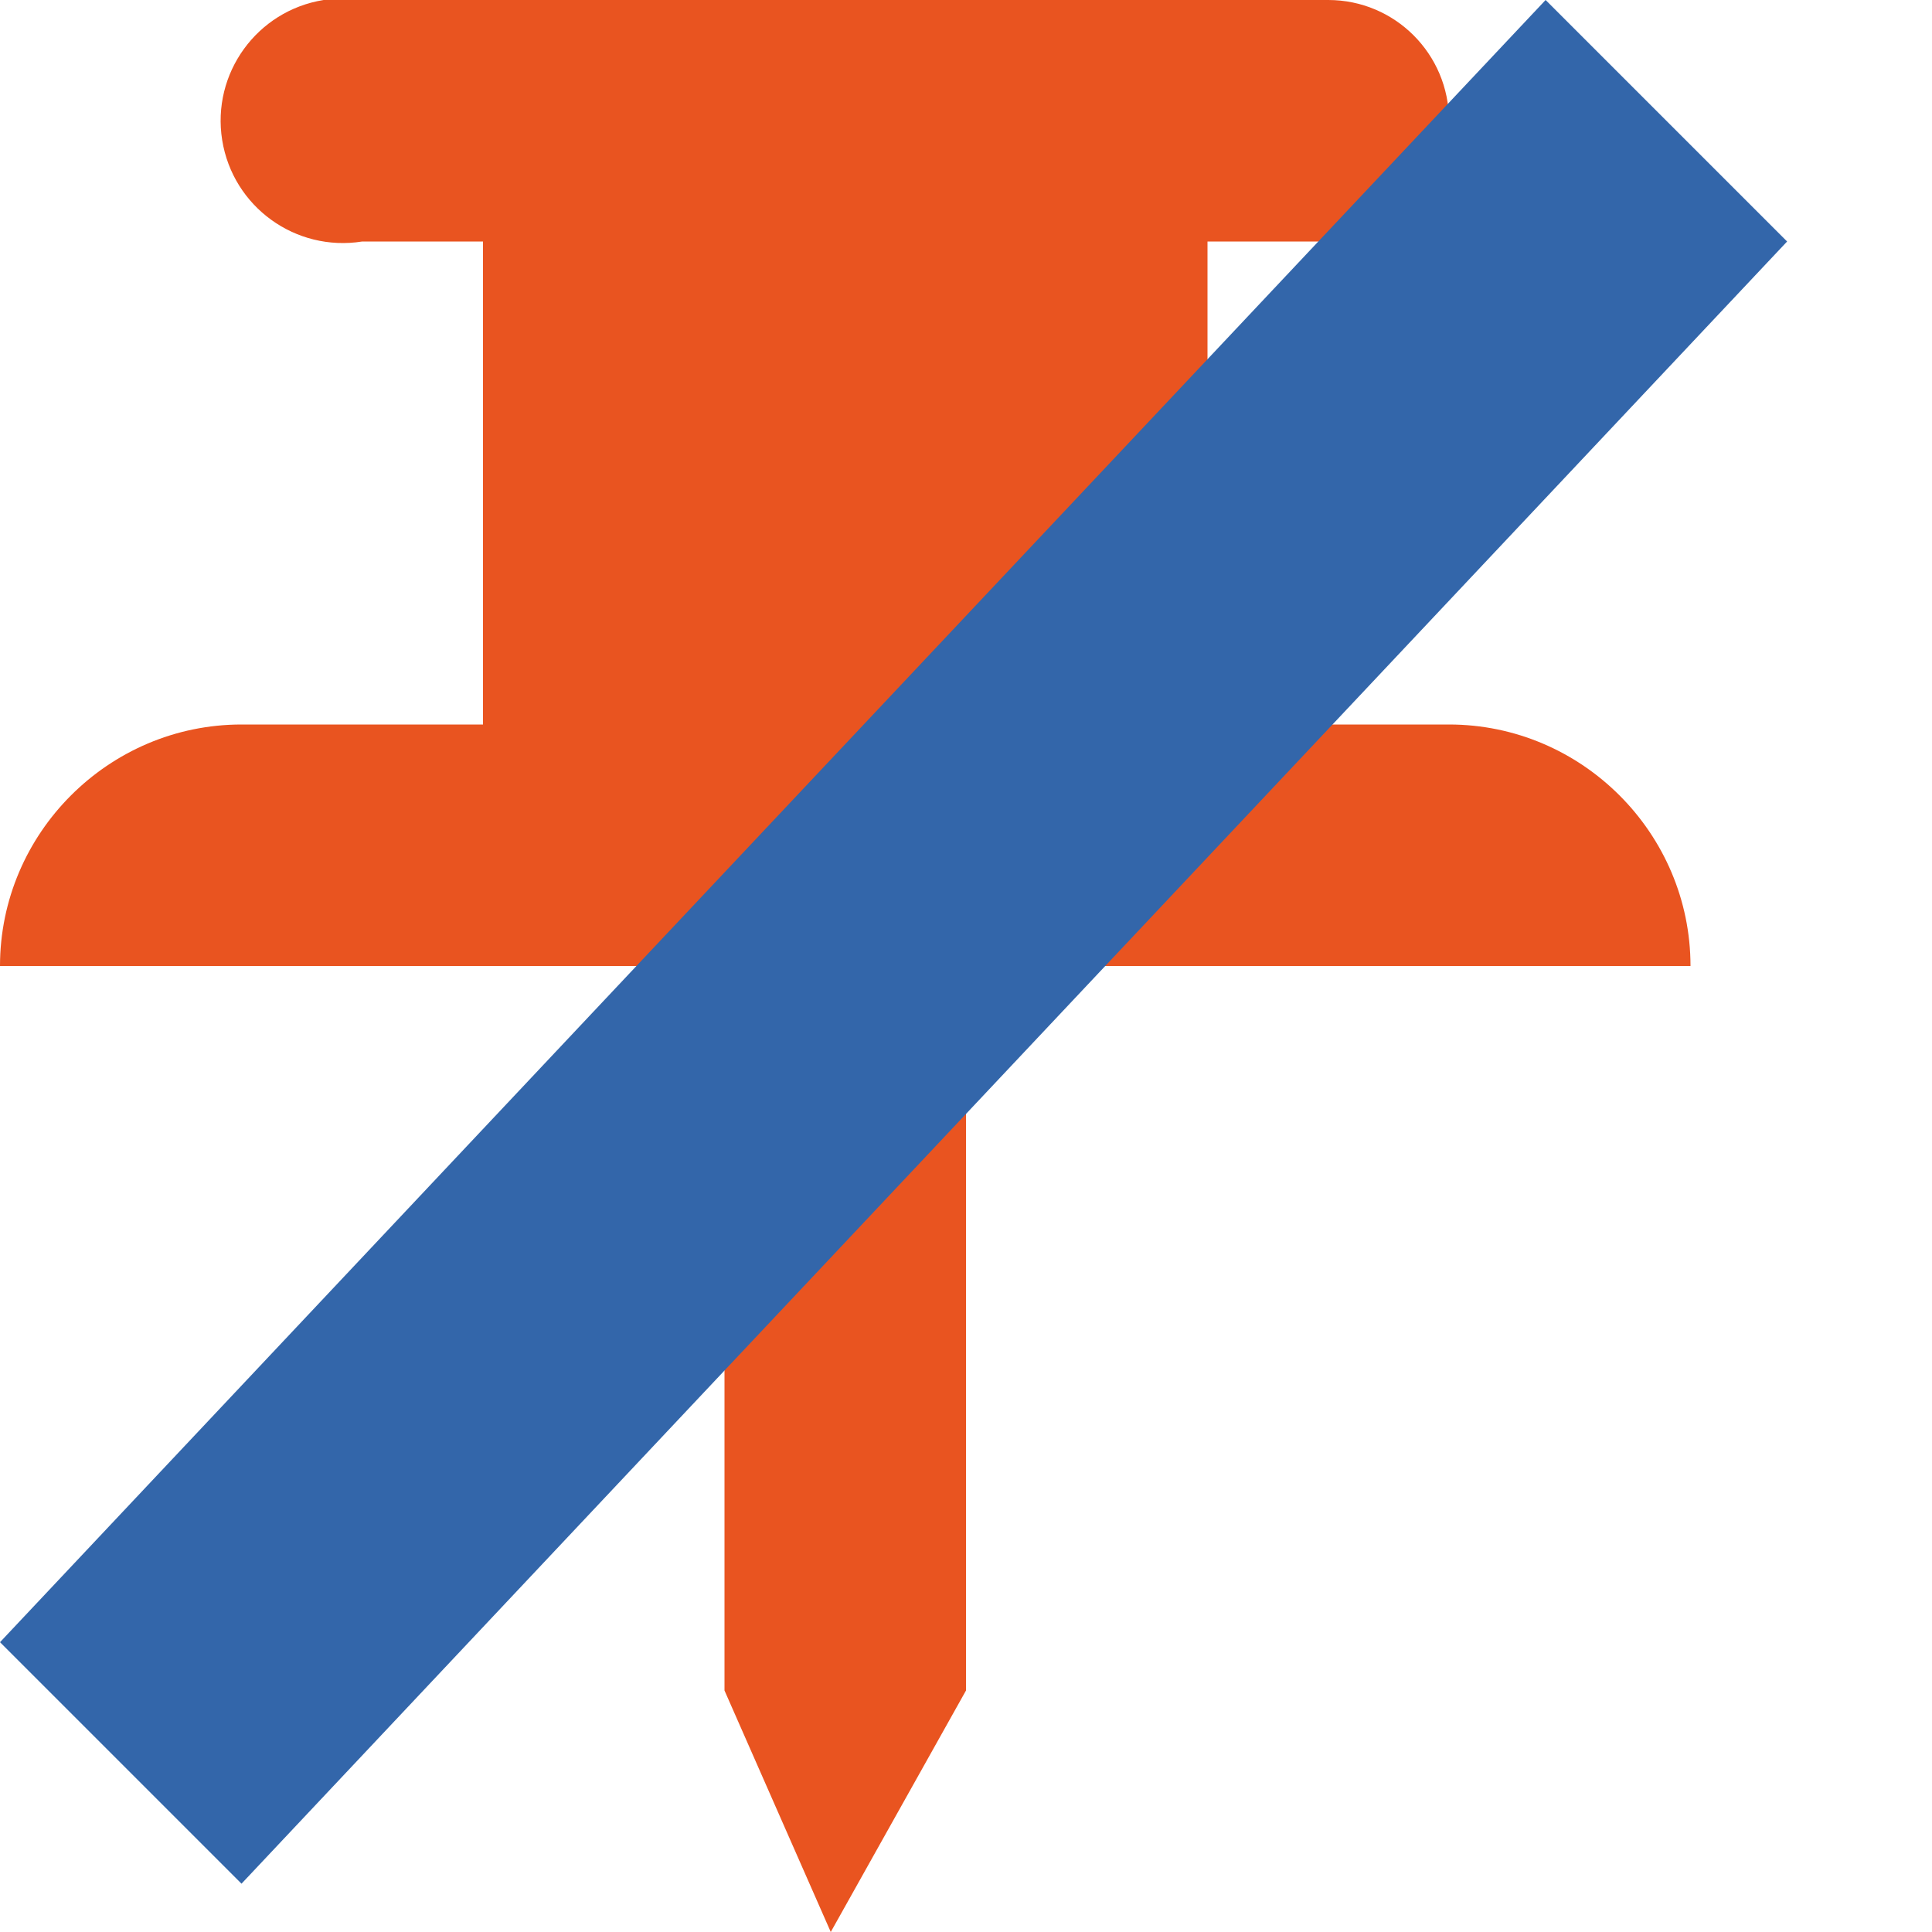
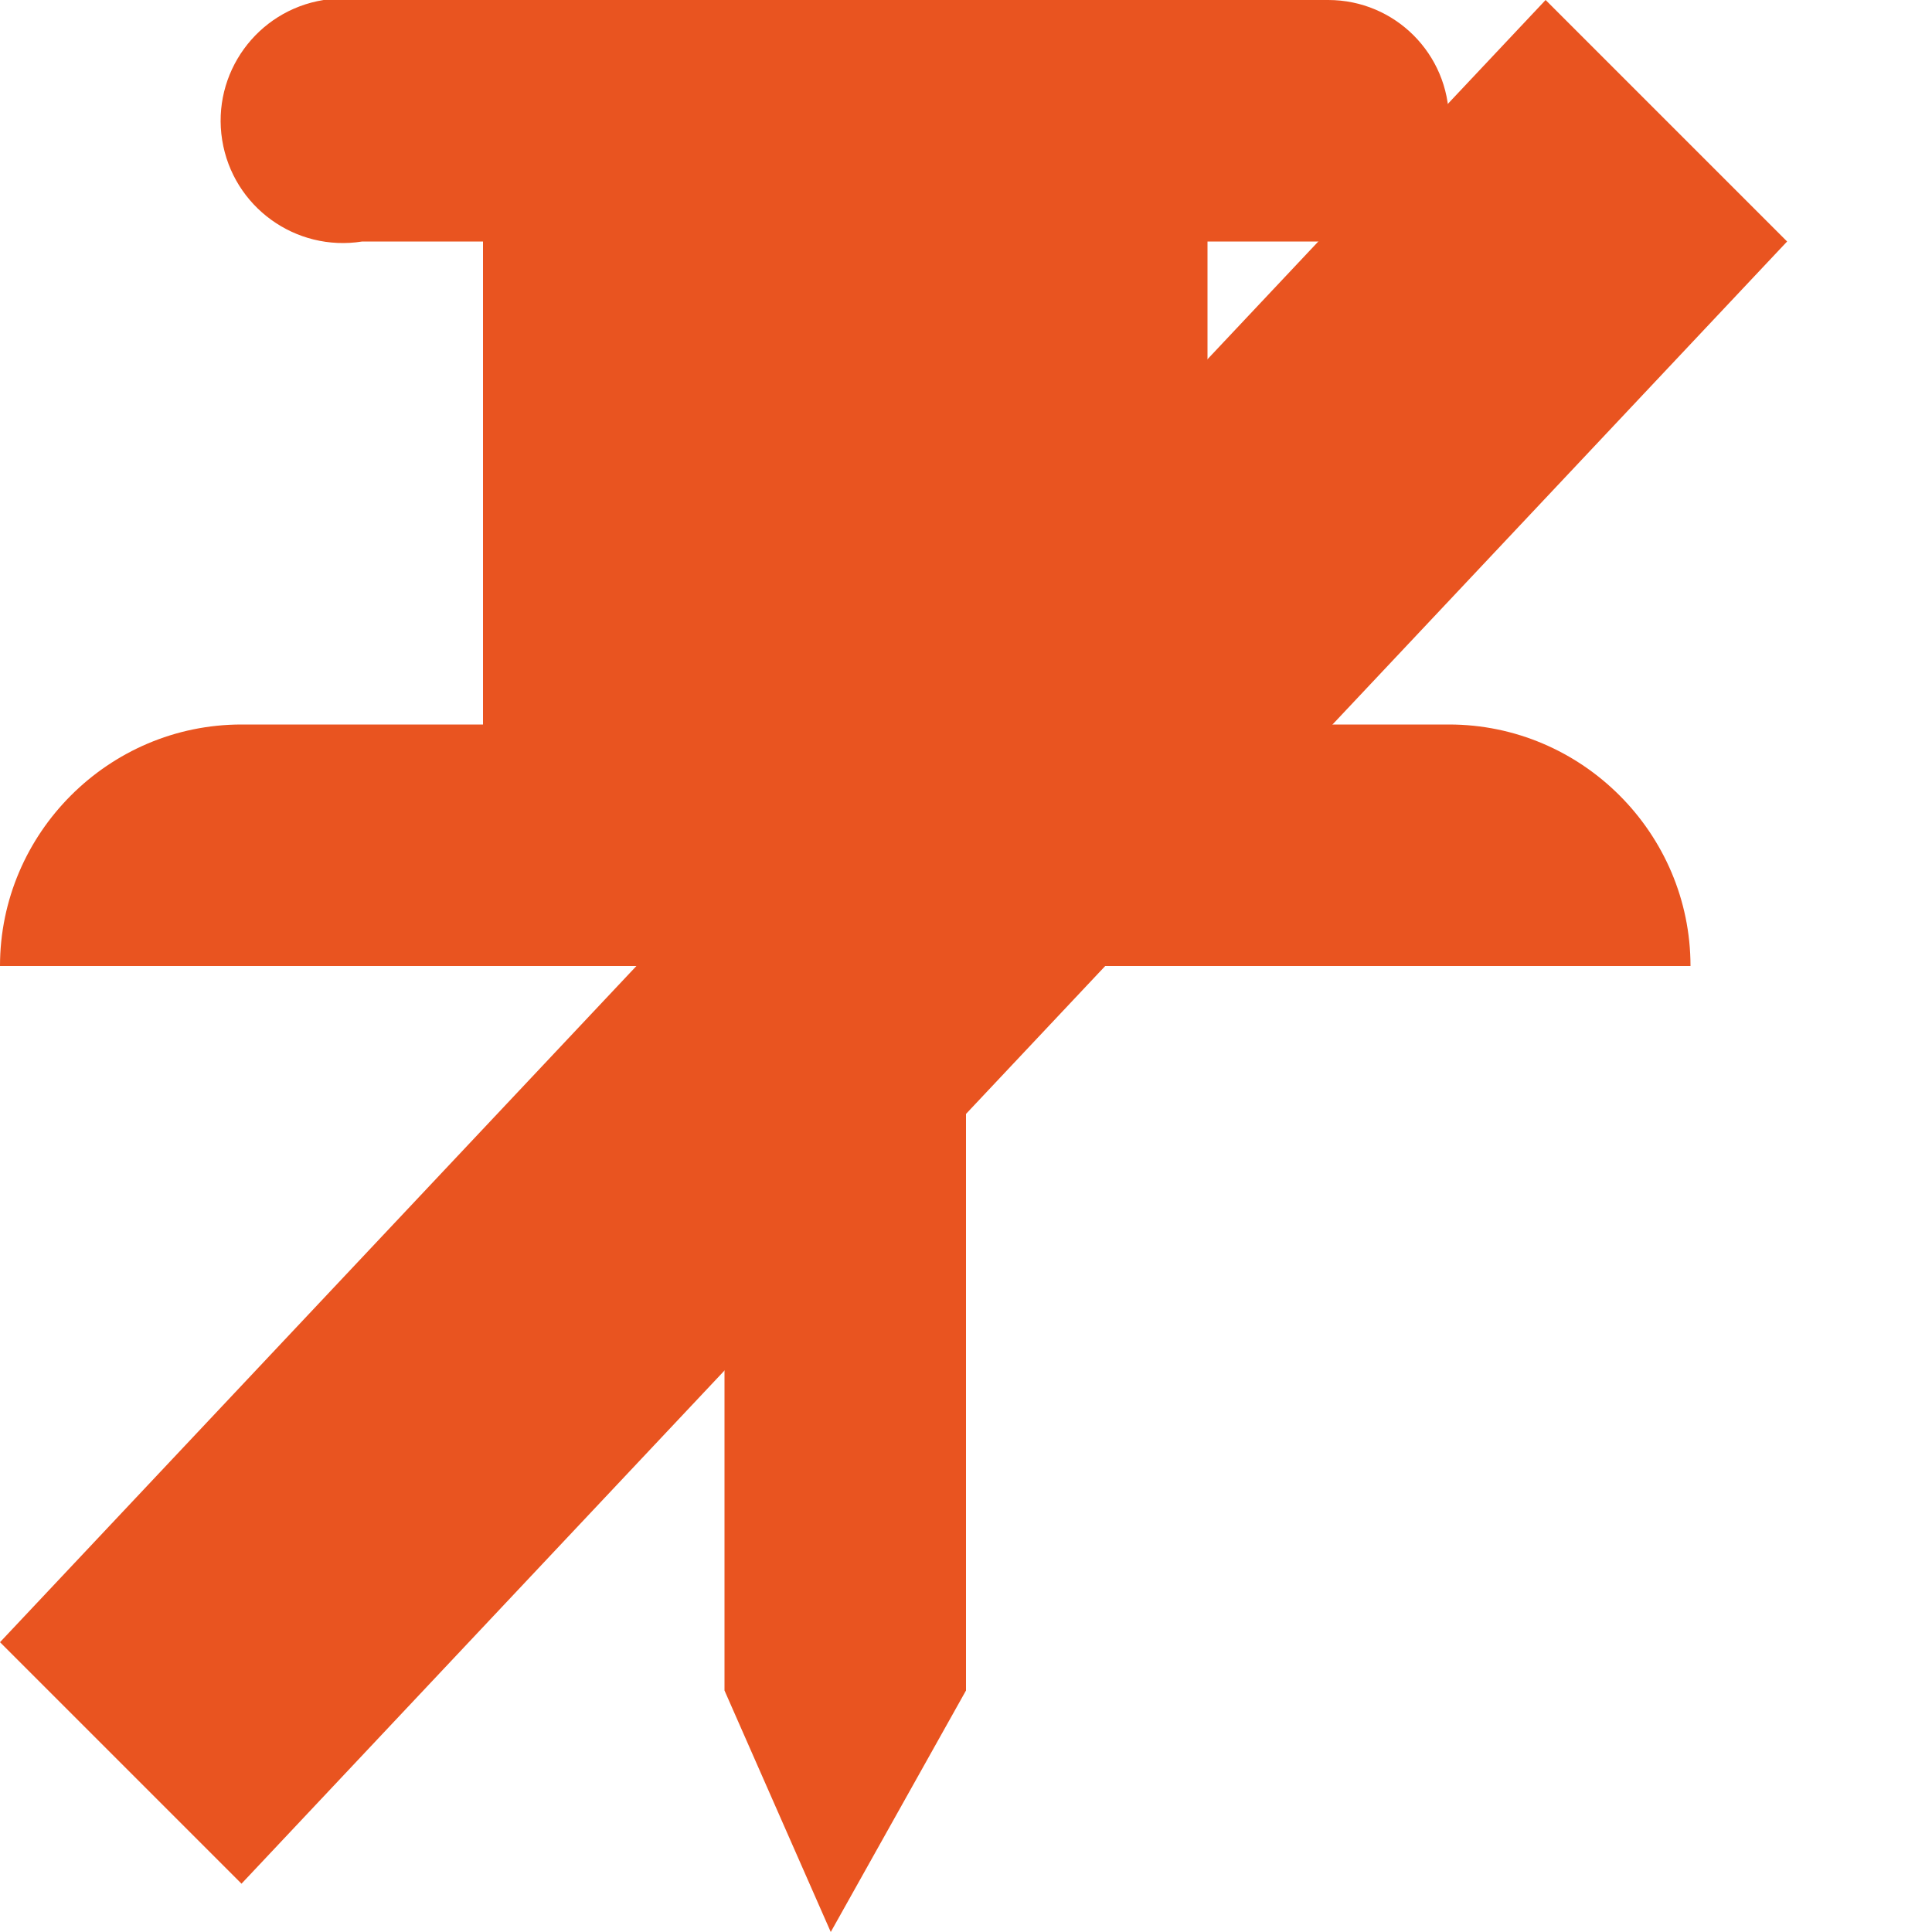
<svg xmlns="http://www.w3.org/2000/svg" width="8" height="8" viewBox="0 0 8 8">
  <path style="fill:#e95420;fill-opacity:1" d="M1.34 0a.5.5 0 0 0 .16 1h.5v2h-1c-.55 0-1 .45-1 1h3v3l.44 1 .56-1v-3h3c0-.55-.45-1-1-1h-1v-2h.5a.5.5 0 1 0 0-1h-4a.5.5 0 0 0-.09 0 .5.5 0 0 0-.06 0z" />
-   <path style="fill:#3366aa;fill-opacity:1" d="m6.4 0l1 1-6.4 6.8-1-1z" />
+   <path style="fill:#e95420;fill-opacity:1" d="m6.4 0l1 1-6.4 6.8-1-1z" />
</svg>
